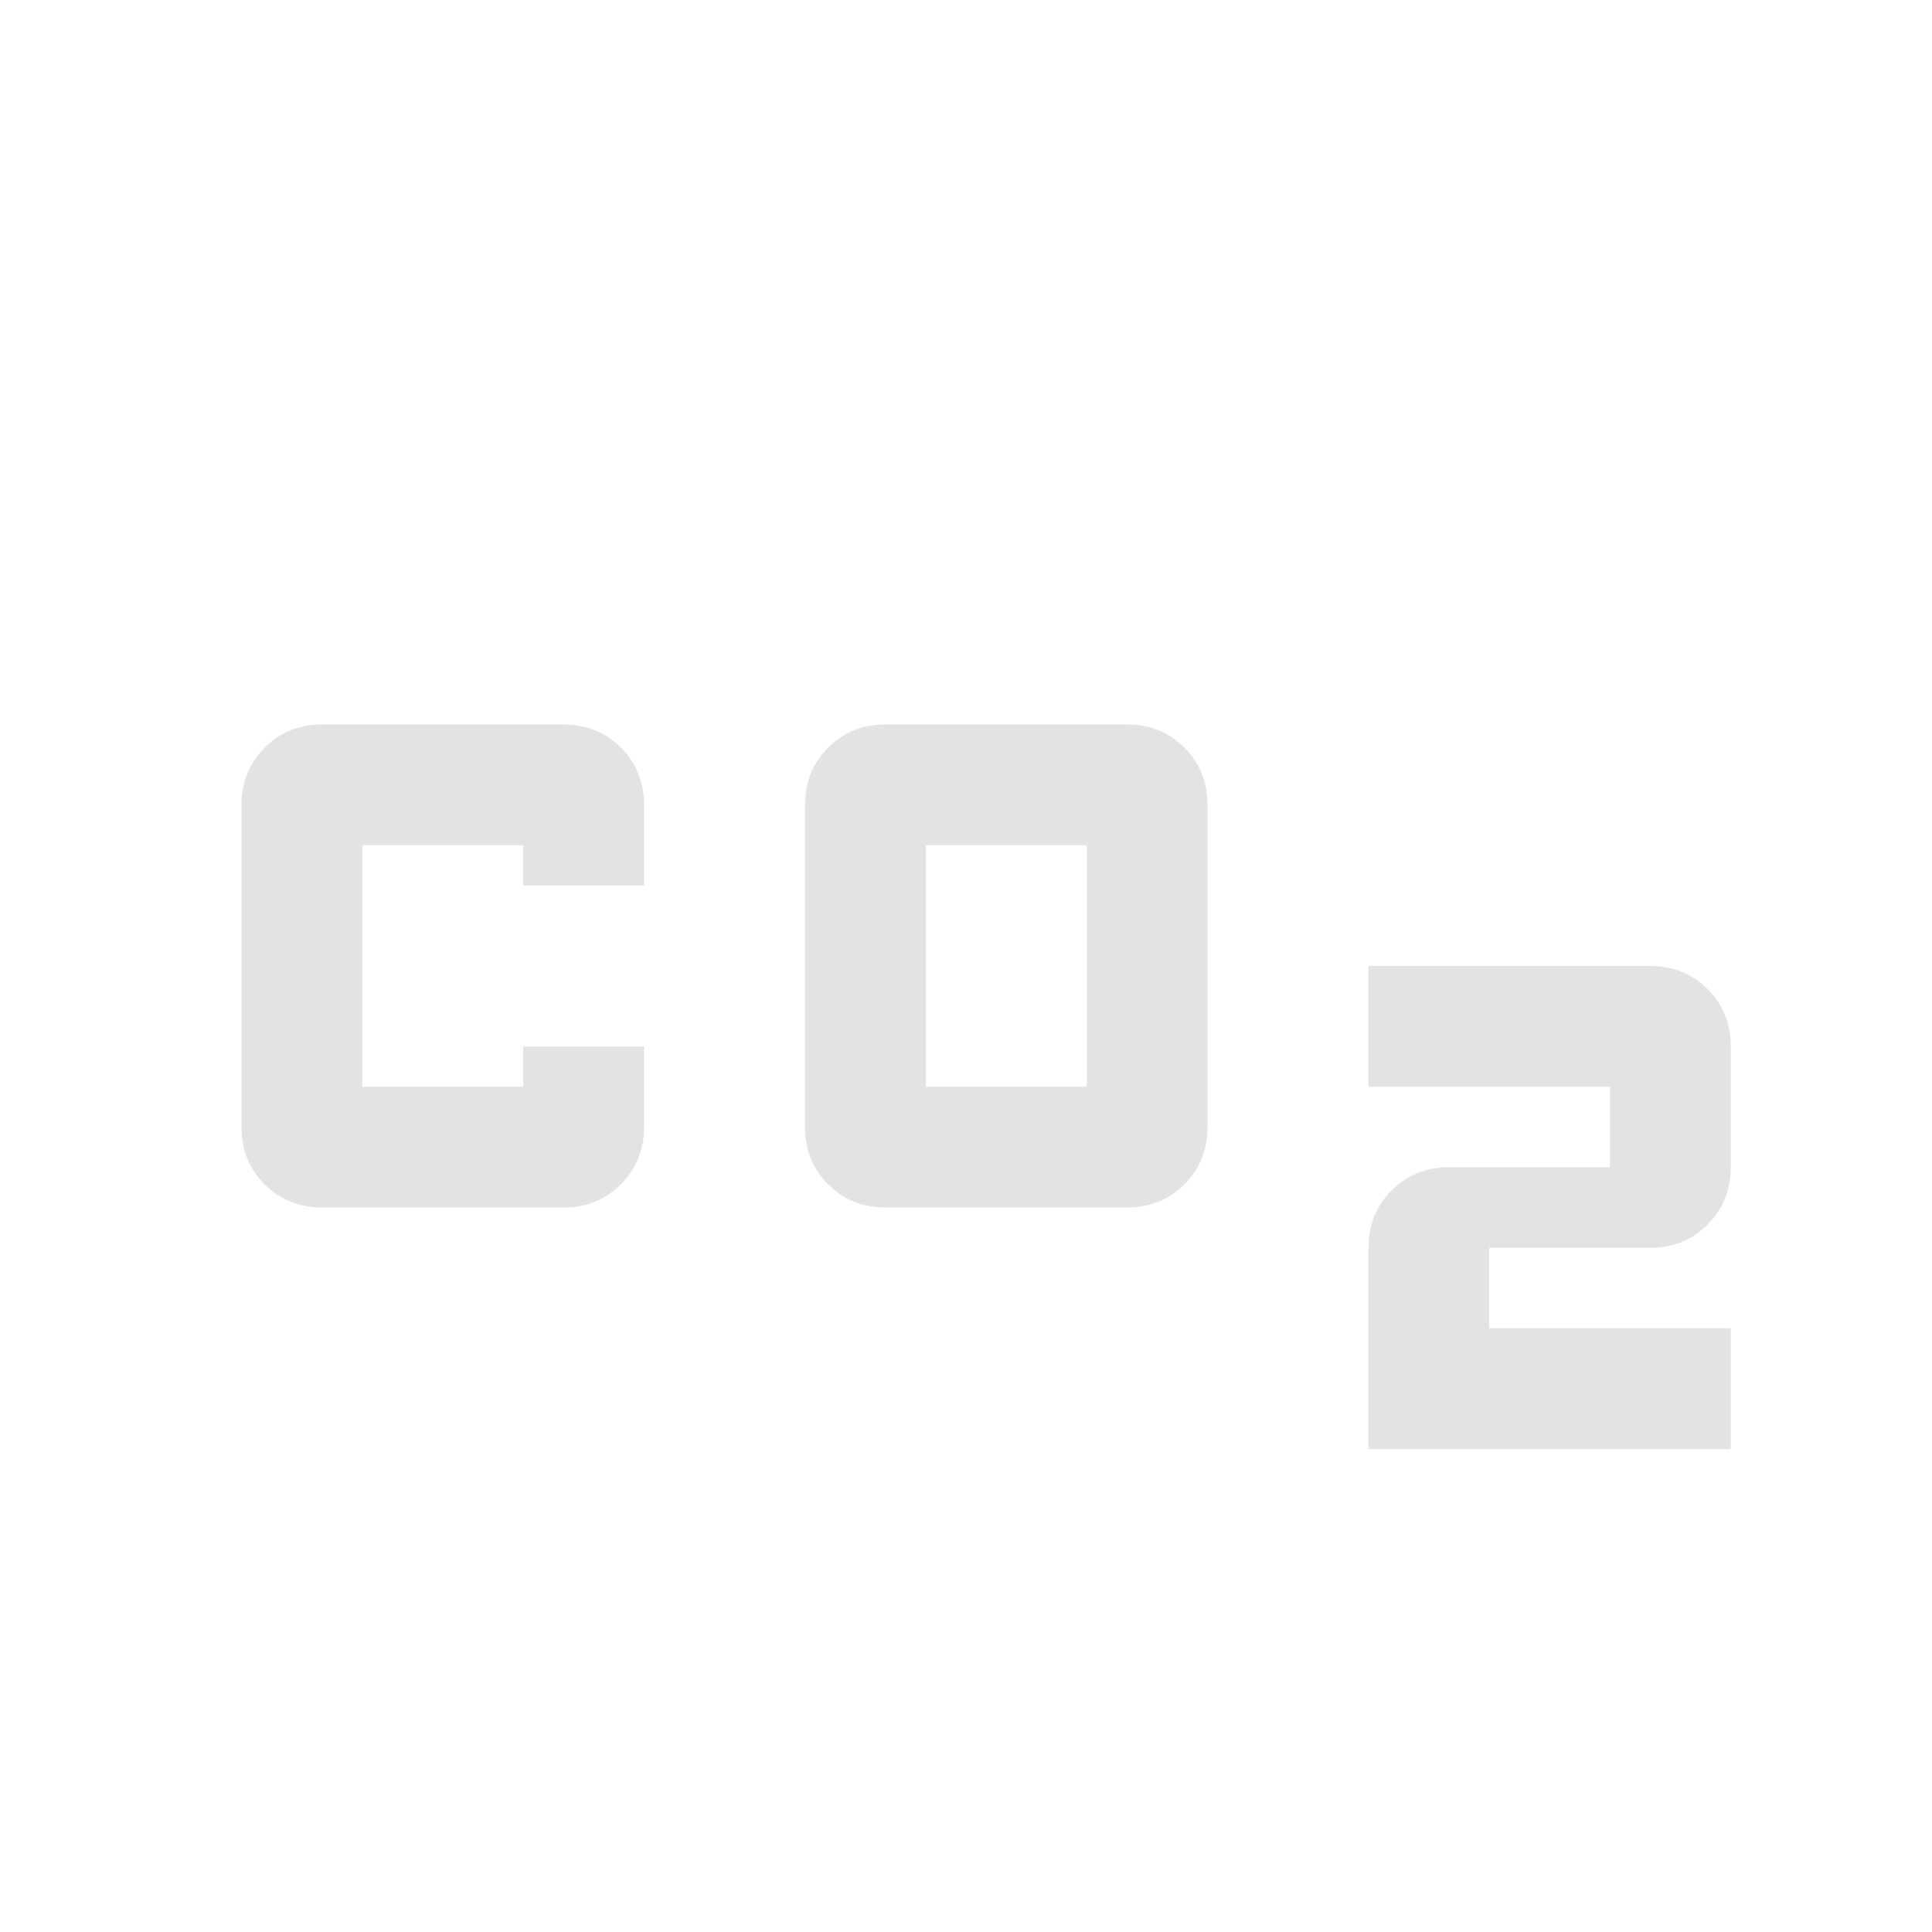
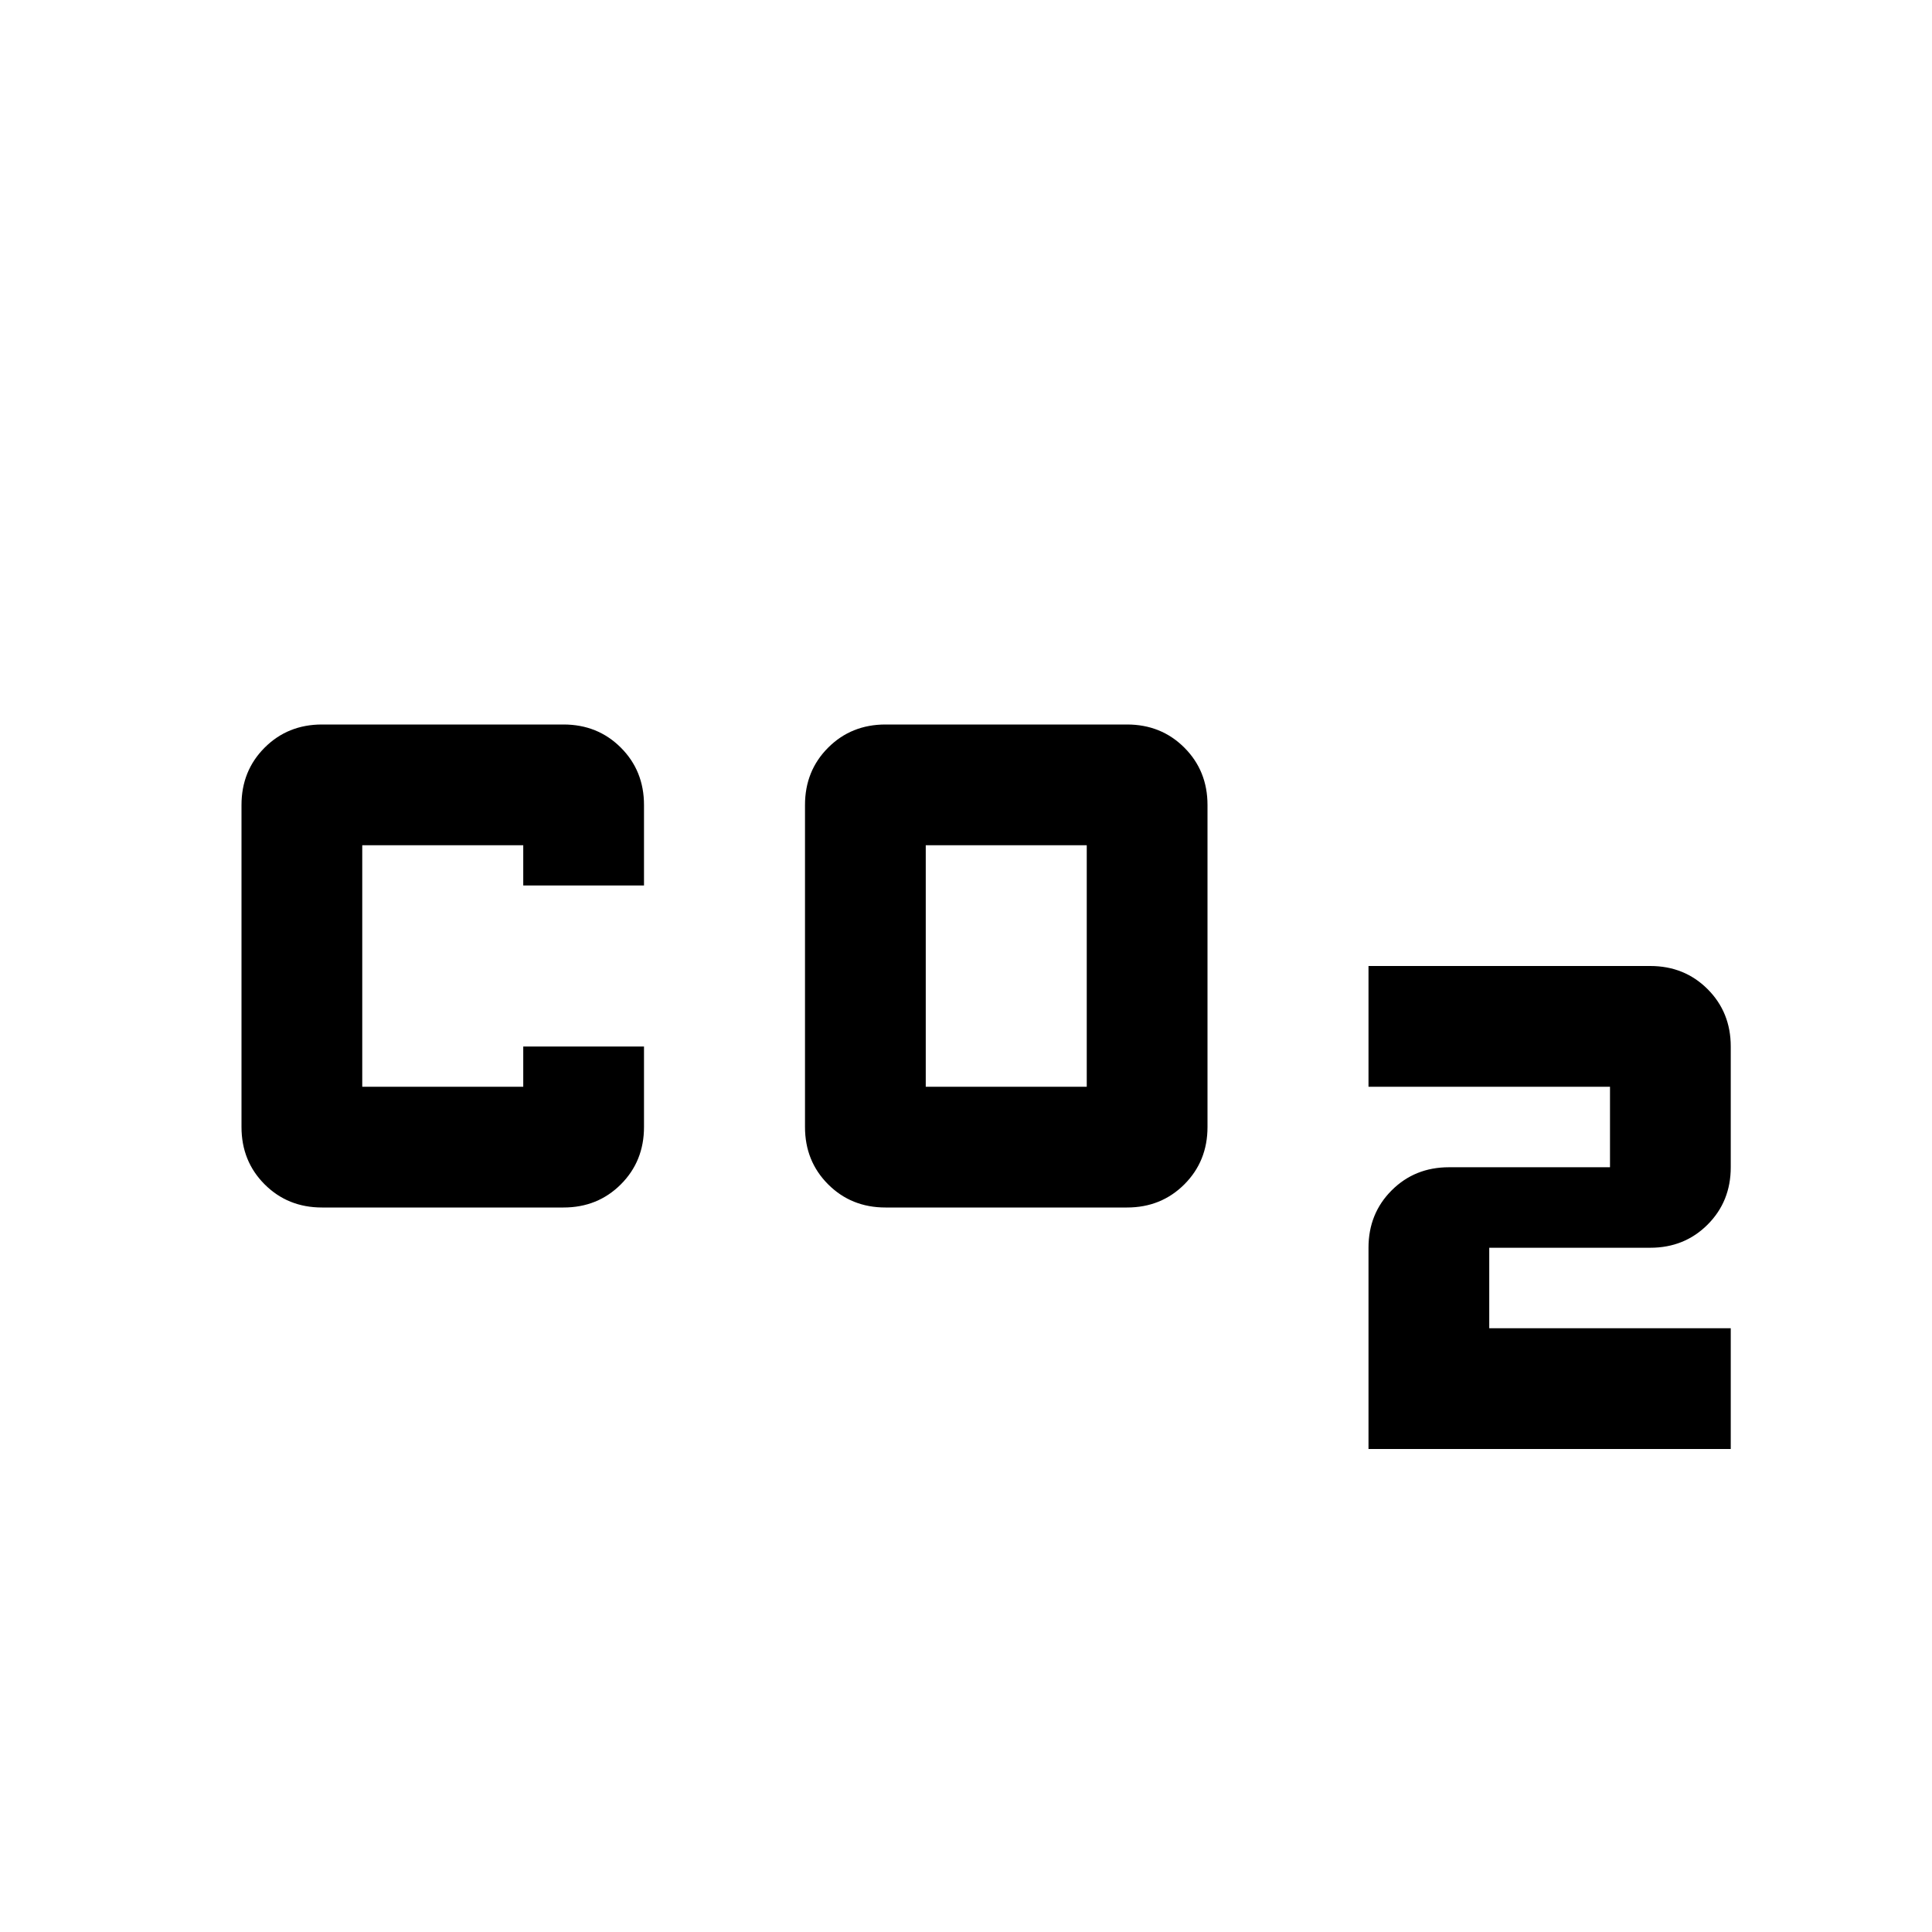
- <svg xmlns="http://www.w3.org/2000/svg" height="24px" viewBox="0 -960 960 960" width="24px" fill="#e3e3e3">
+ <svg xmlns="http://www.w3.org/2000/svg" height="24px" viewBox="0 -960 960 960" width="24px">
  <path d="M440-360q-17 0-28.5-11.5T400-400v-160q0-17 11.5-28.5T440-600h120q17 0 28.5 11.5T600-560v160q0 17-11.5 28.5T560-360H440Zm20-60h80v-120h-80v120Zm-300 60q-17 0-28.5-11.5T120-400v-160q0-17 11.5-28.5T160-600h120q17 0 28.5 11.5T320-560v40h-60v-20h-80v120h80v-20h60v40q0 17-11.5 28.5T280-360H160Zm520 120v-100q0-17 11.5-28.5T720-380h80v-40H680v-60h140q17 0 28.5 11.5T860-440v60q0 17-11.5 28.5T820-340h-80v40h120v60H680Z" />
</svg>
